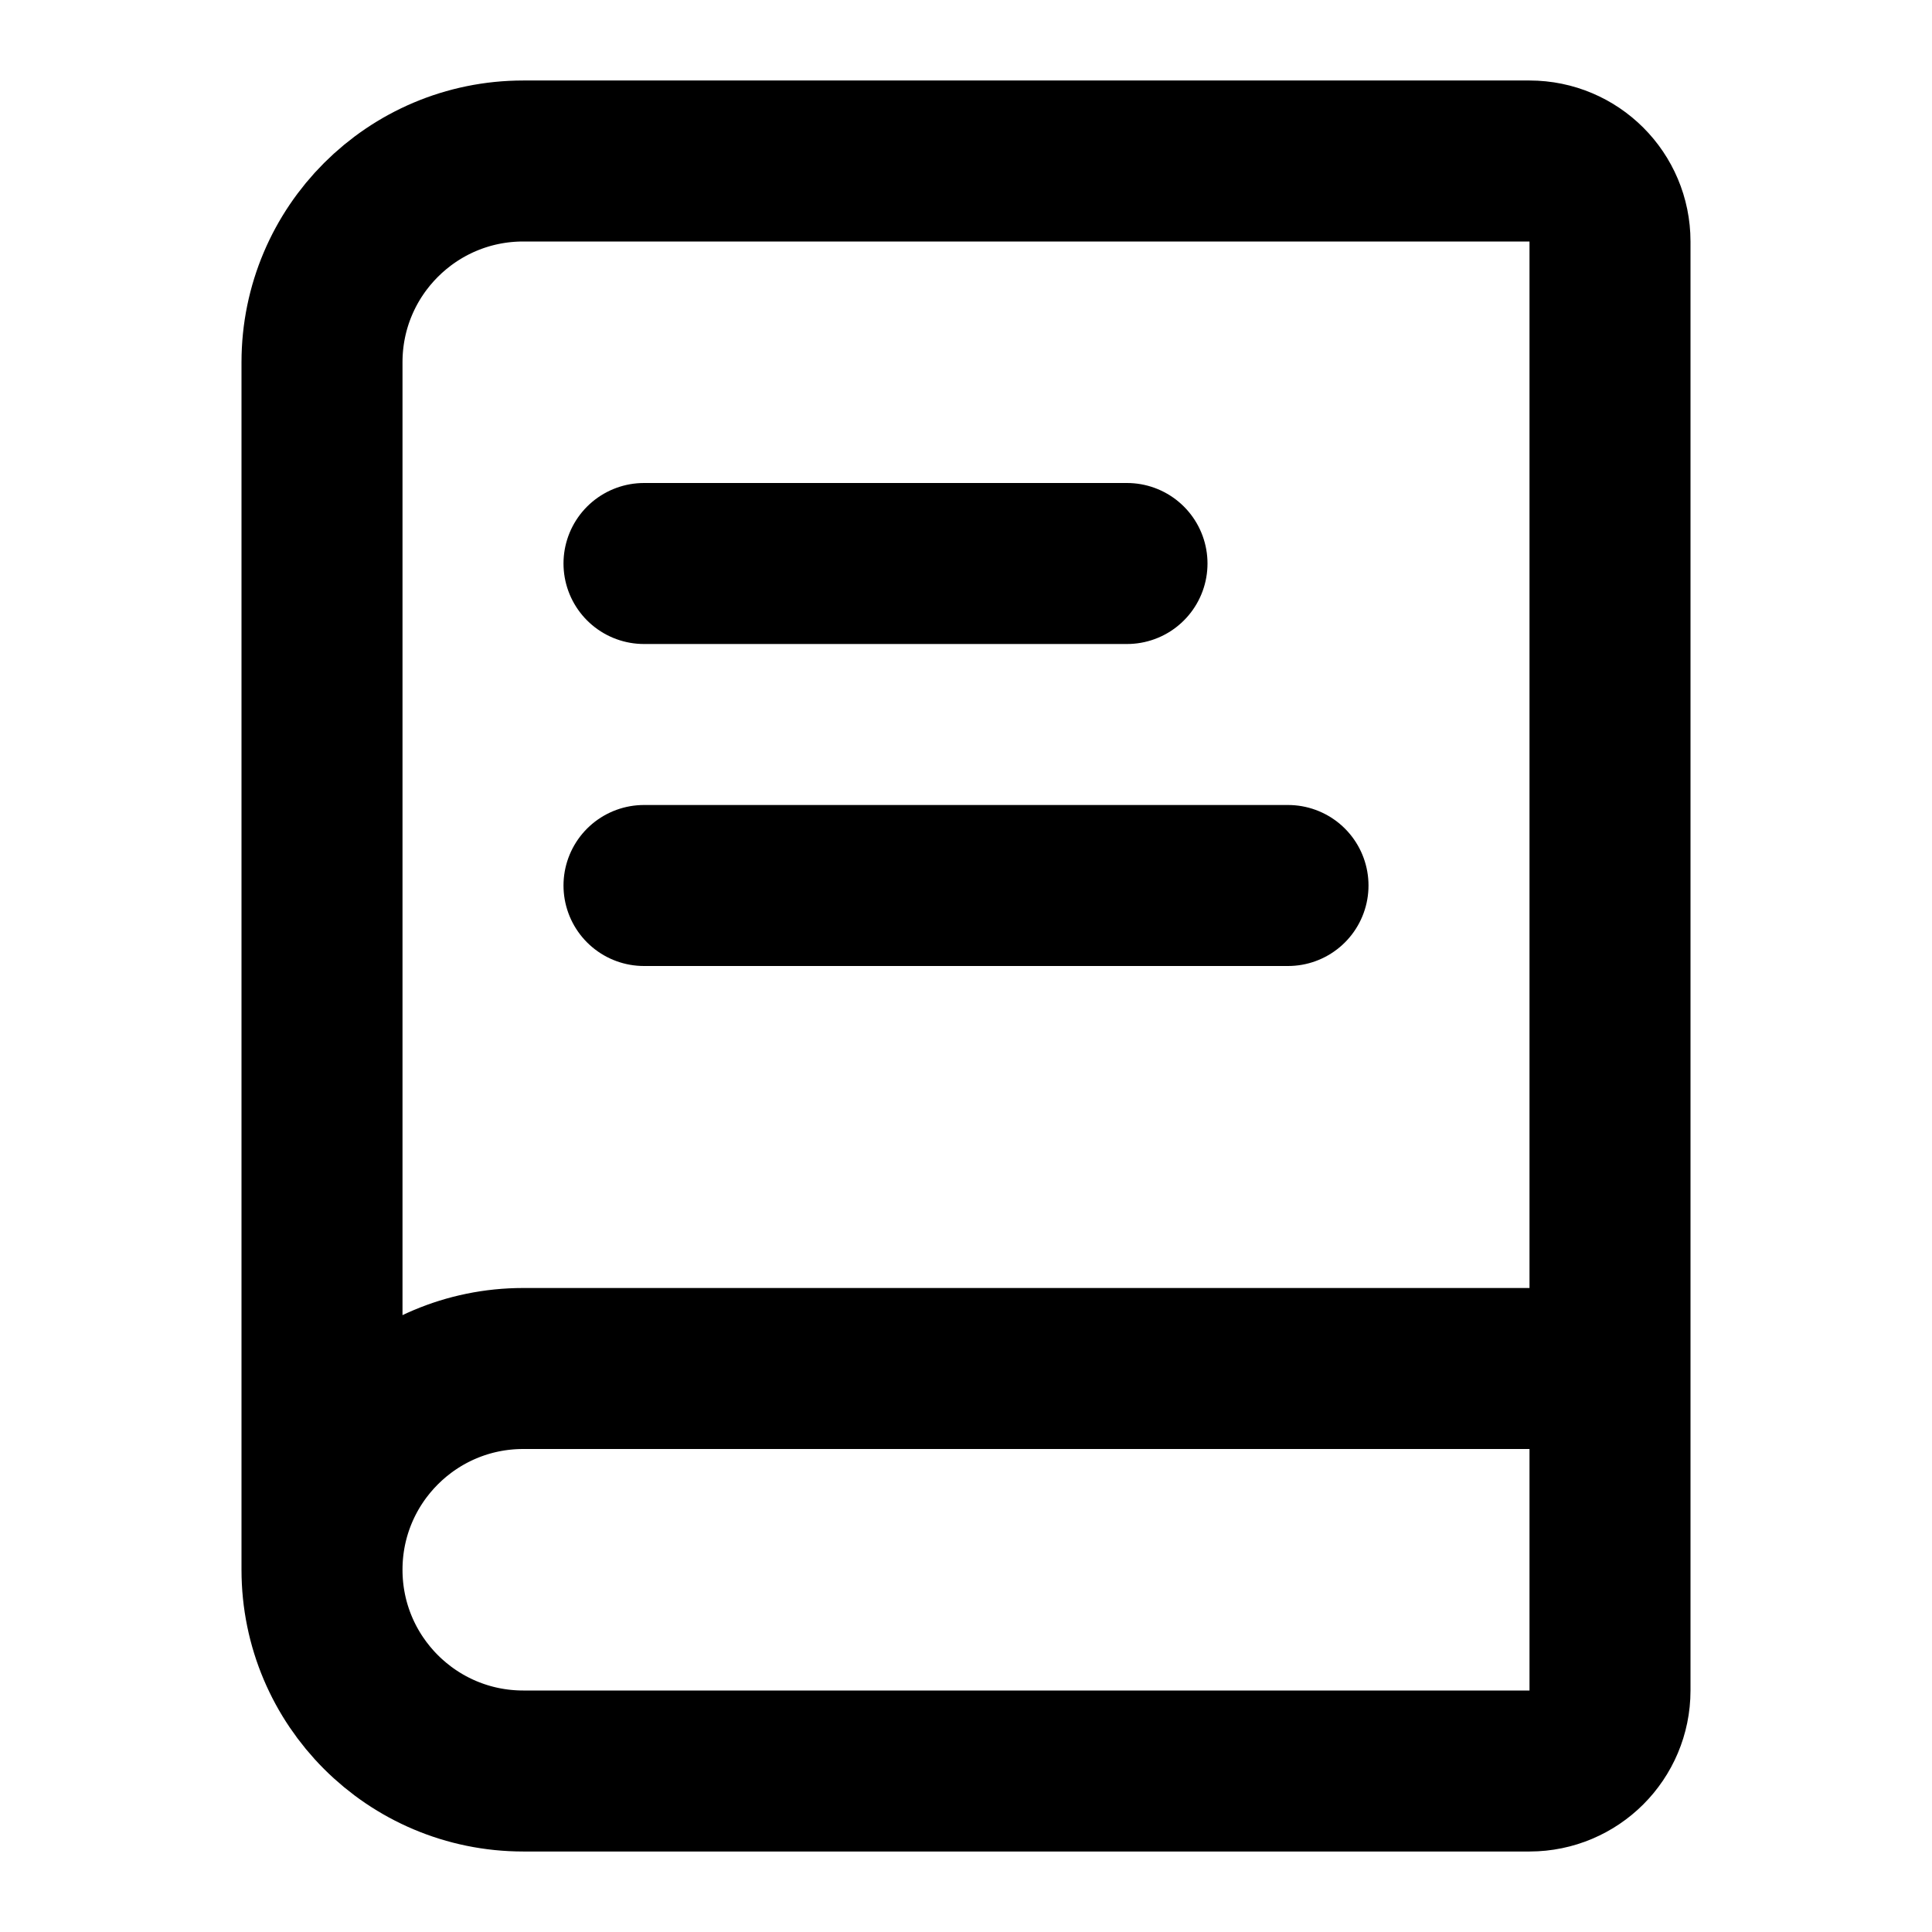
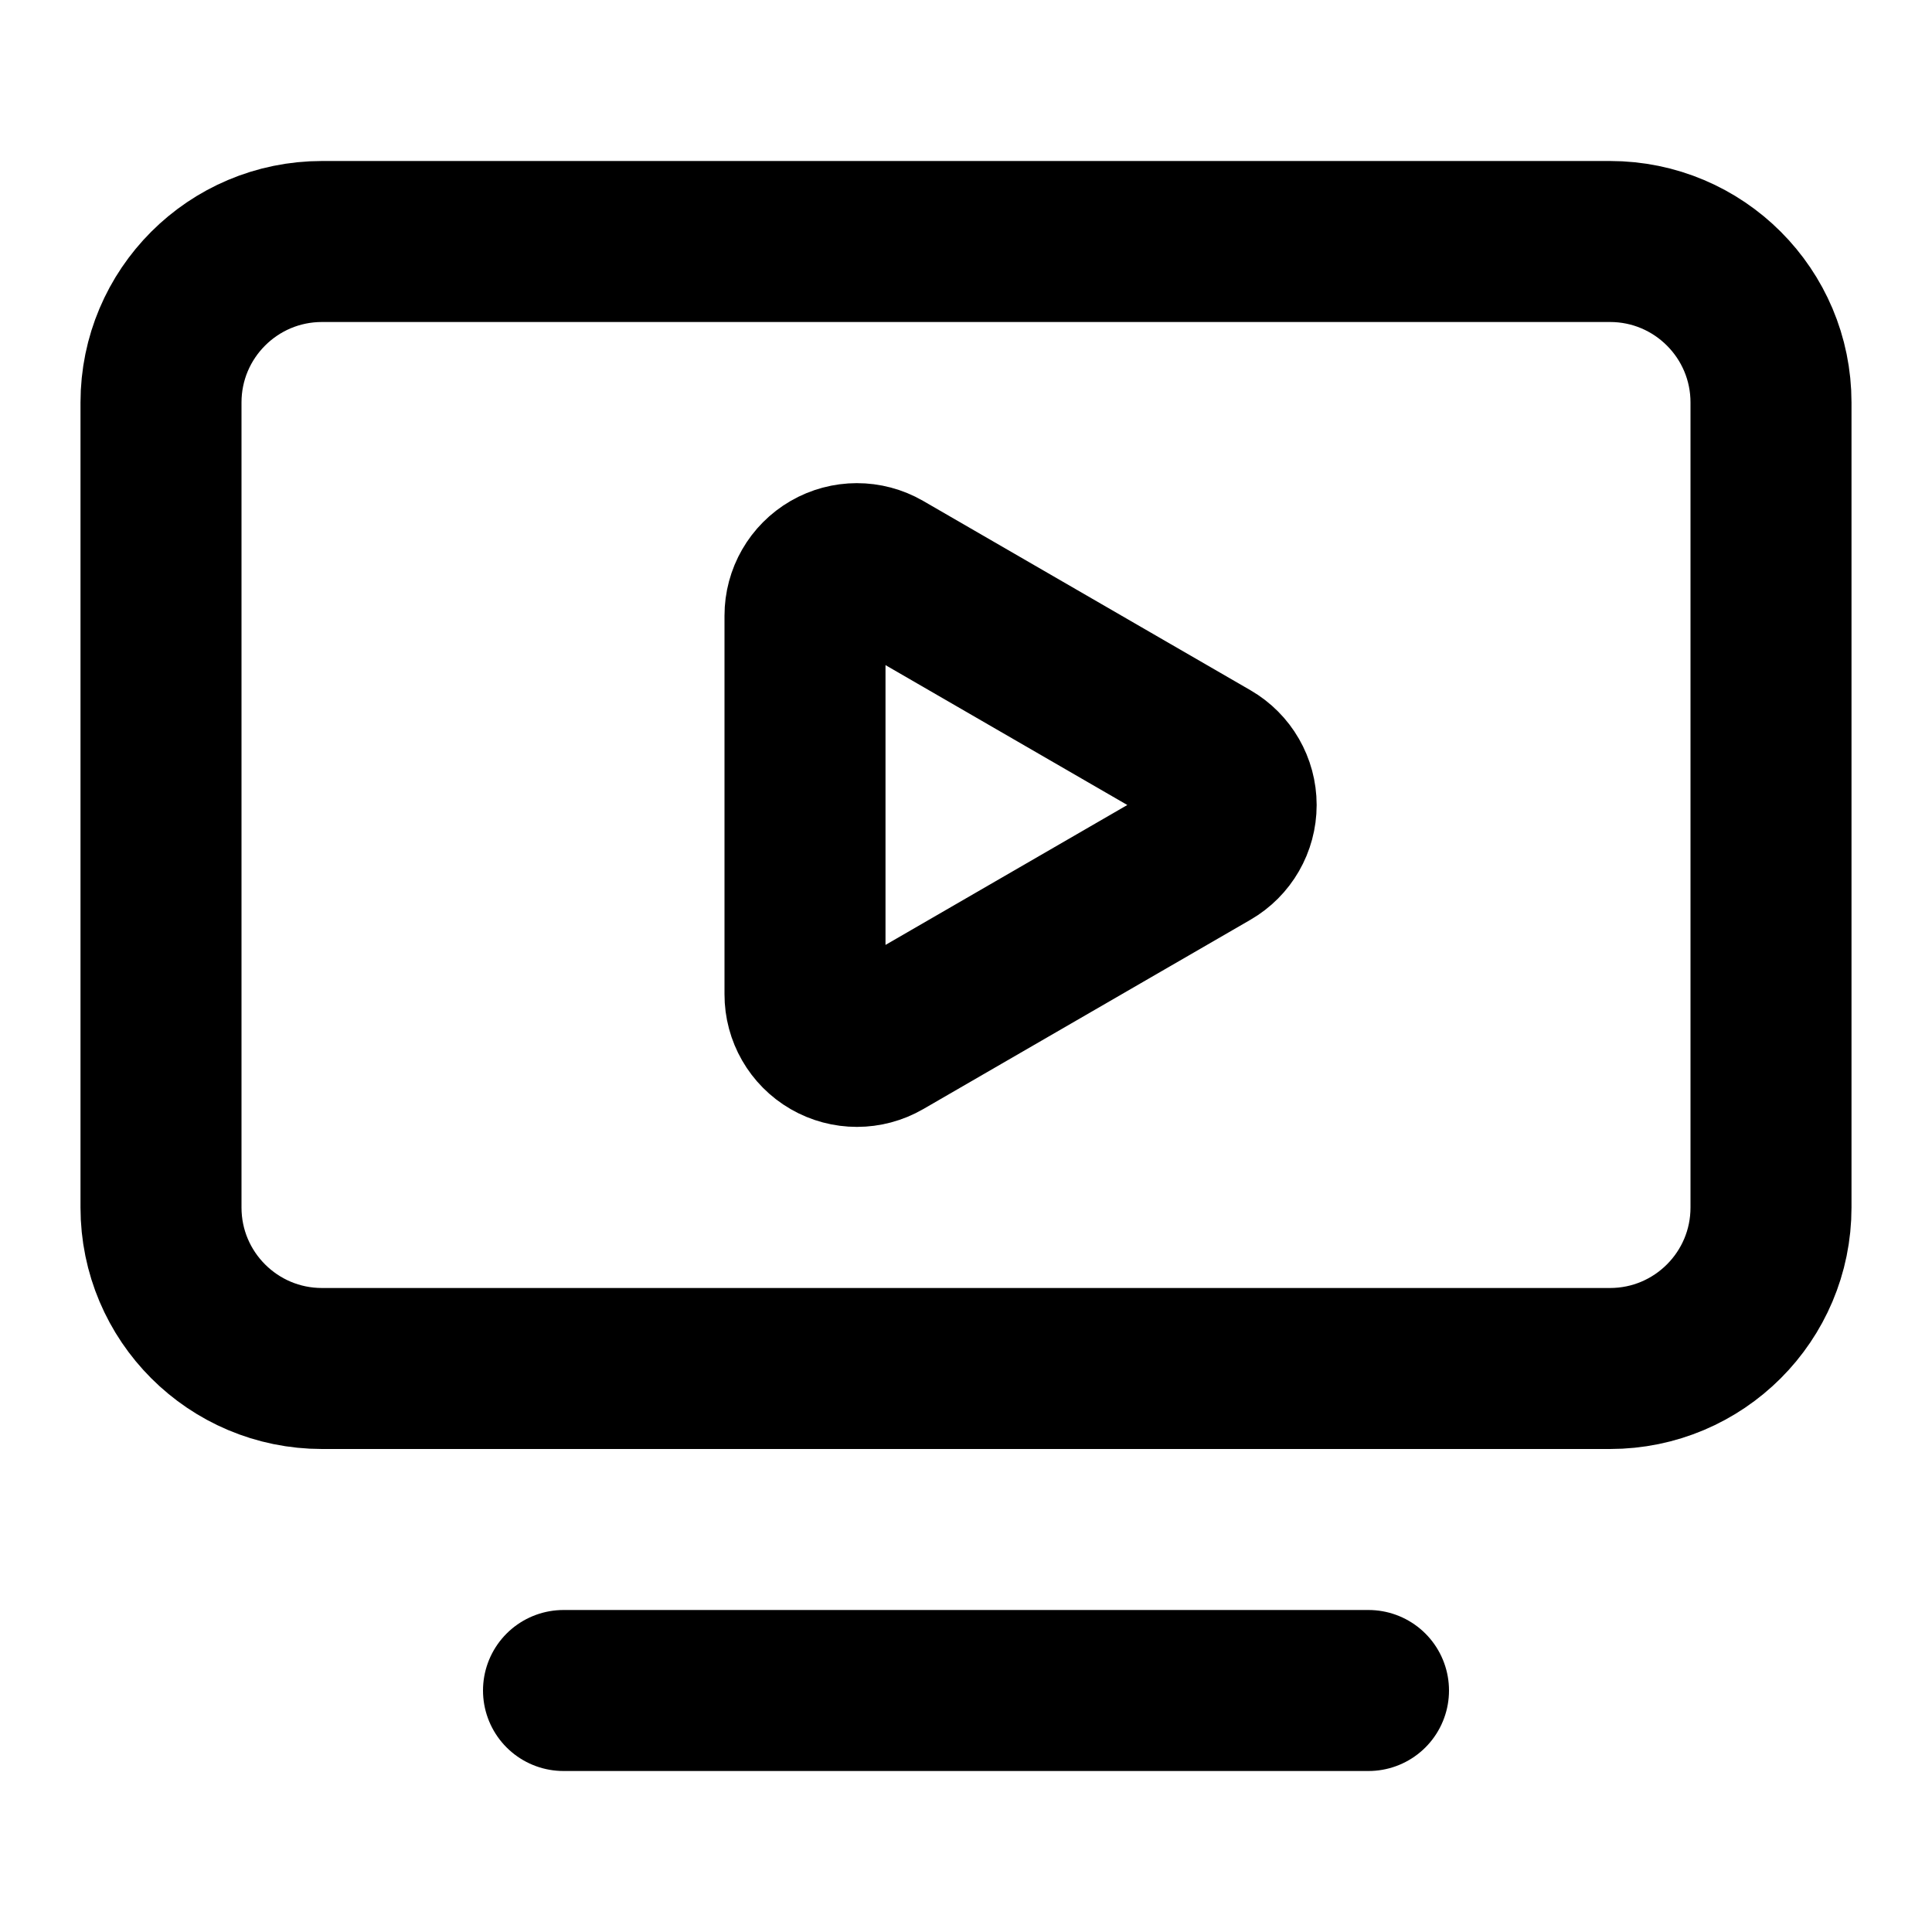
- <svg xmlns="http://www.w3.org/2000/svg" width="24" height="24" viewBox="0 0 24 24" fill="none" stroke="currentColor" stroke-width="2" stroke-linecap="round" stroke-linejoin="round" class="lucide lucide-book-text-icon lucide-book-text">
-   <path d="M4 19.5v-15A2.5 2.5 0 0 1 6.5 2H19a1 1 0 0 1 1 1v18a1 1 0 0 1-1 1H6.5a1 1 0 0 1 0-5H20" />
-   <path d="M8 11h8" />
-   <path d="M8 7h6" />
+ <svg xmlns="http://www.w3.org/2000/svg" width="24" height="24" viewBox="0 0 24 24" fill="none" stroke="currentColor" stroke-width="2" stroke-linecap="round" stroke-linejoin="round" class="lucide lucide-tv-minimal-play-icon lucide-tv-minimal-play">
+   <path d="M15.033 9.44a.647.647 0 0 1 0 1.12l-4.065 2.352a.645.645 0 0 1-.968-.56V7.648a.645.645 0 0 1 .967-.56z" />
+   <path d="M7 21h10" />
+   <rect width="20" height="14" x="2" y="3" rx="2" />
</svg>
